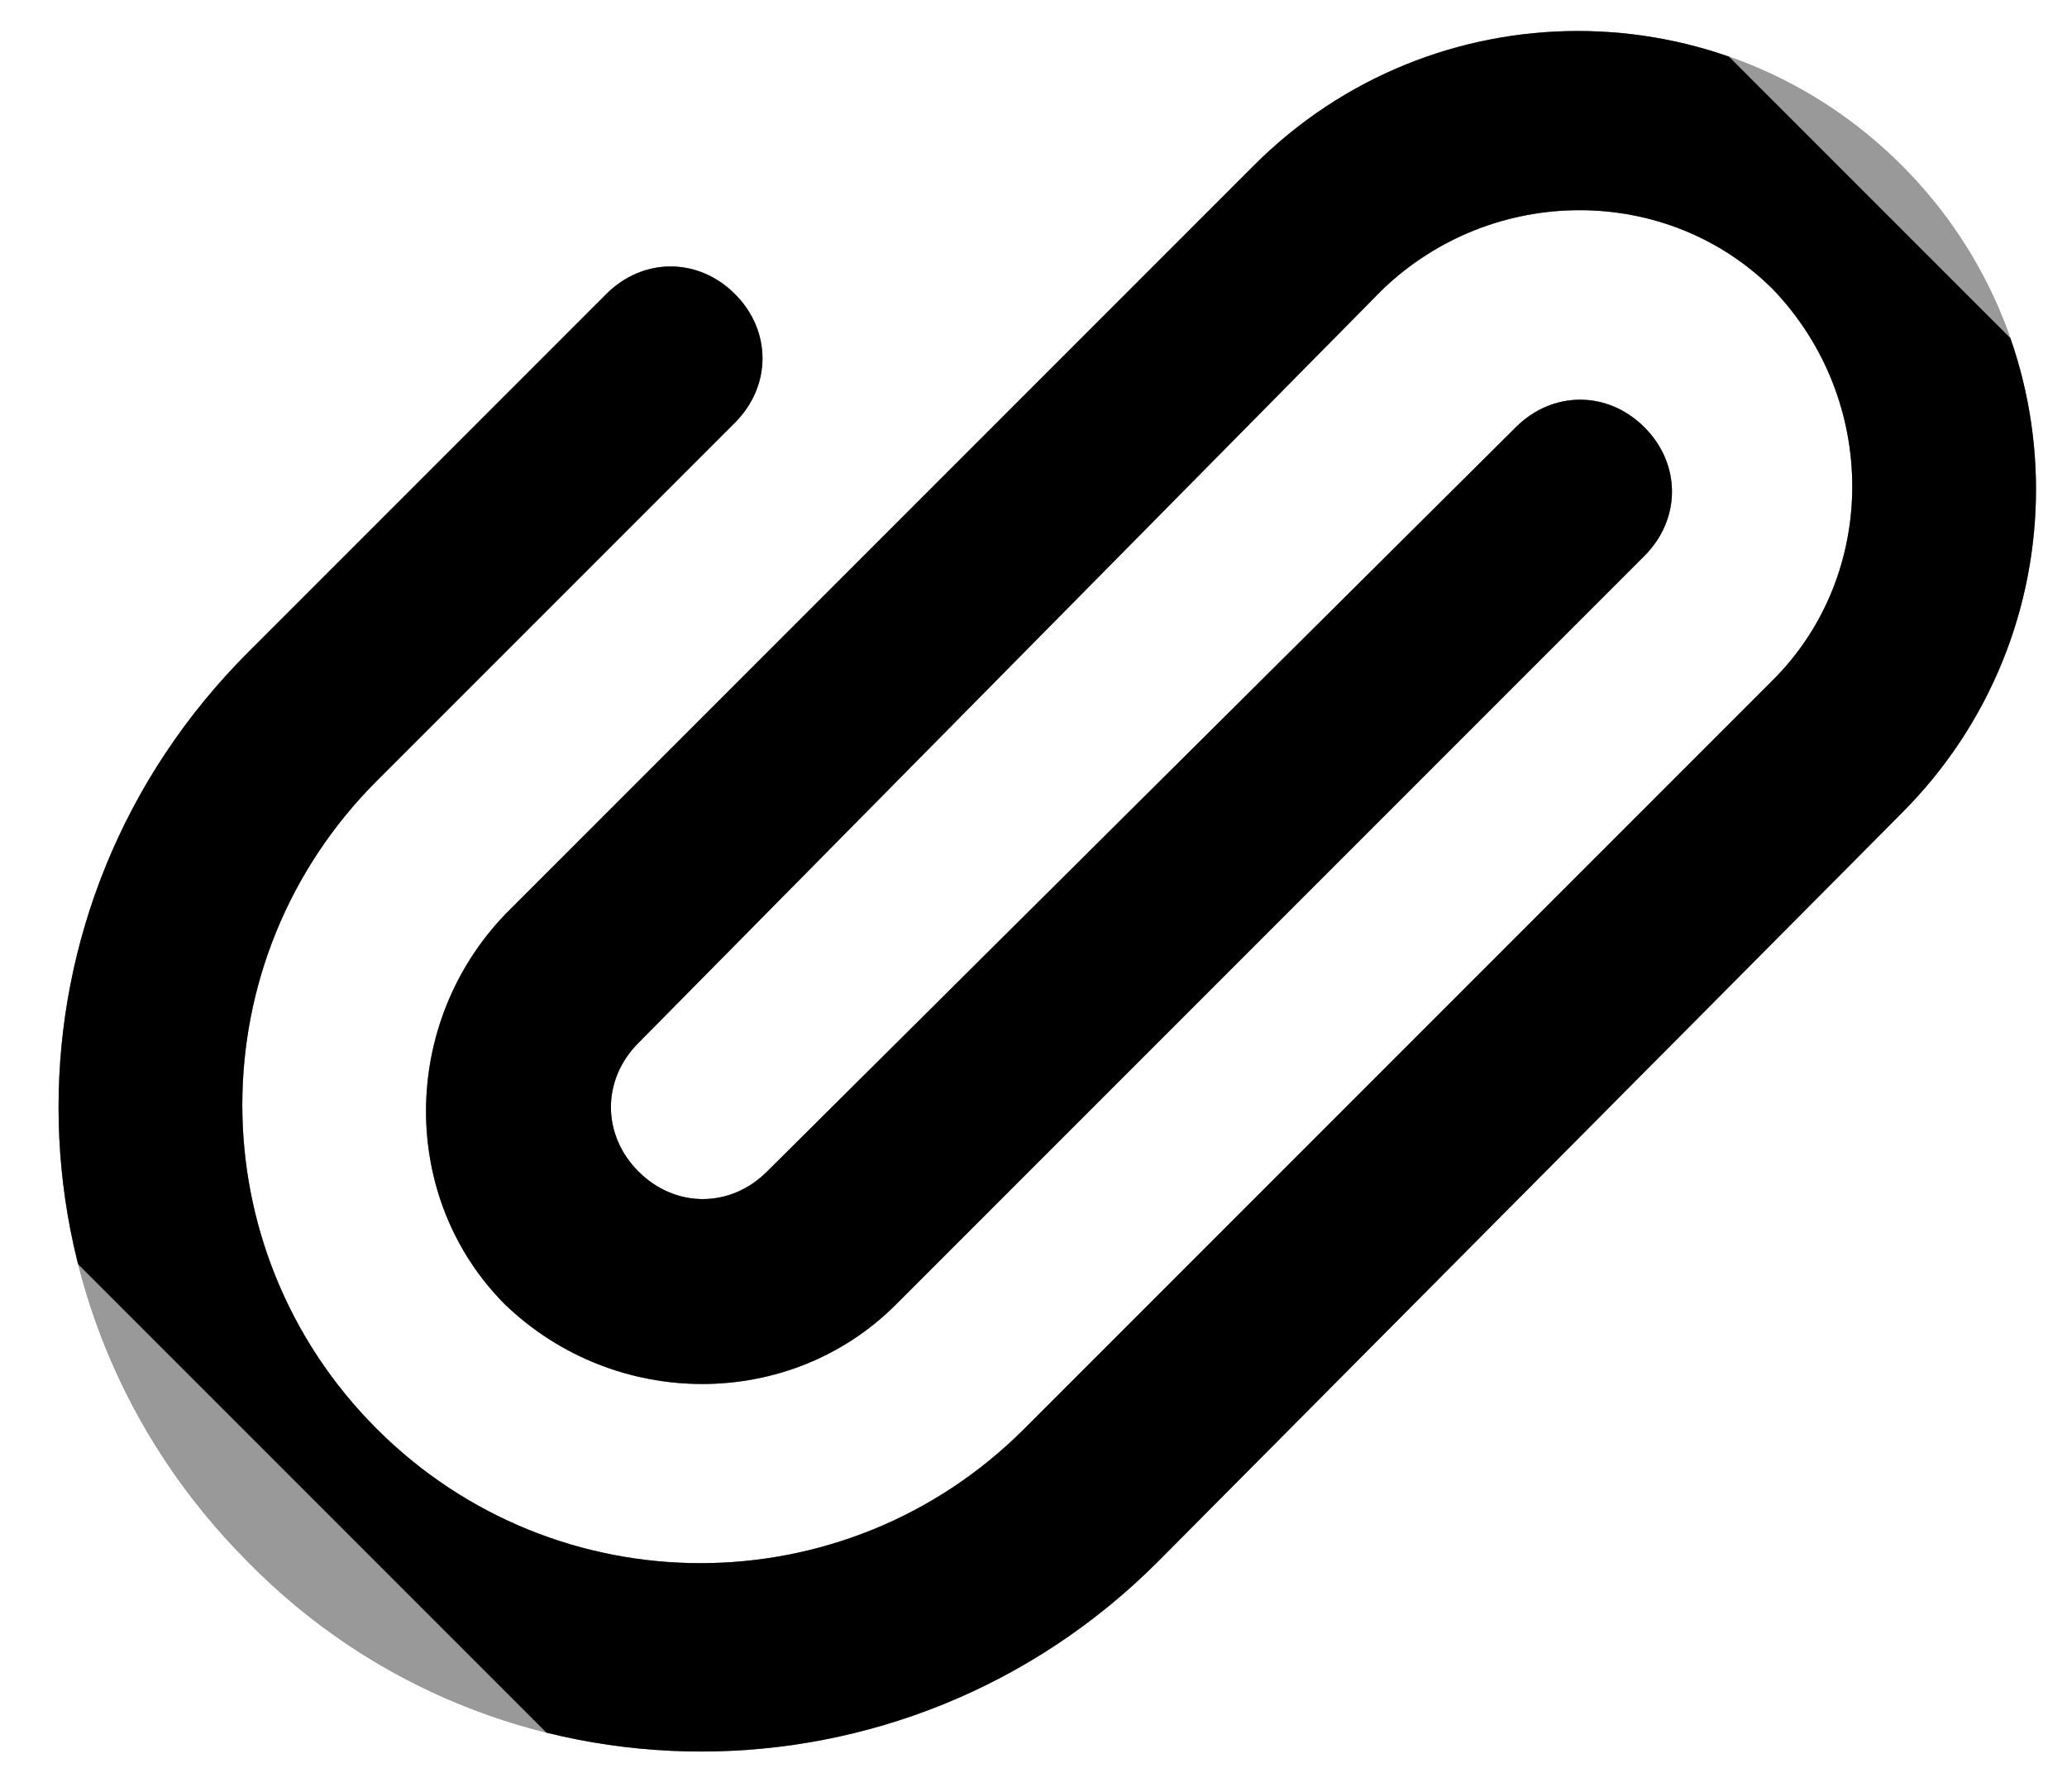
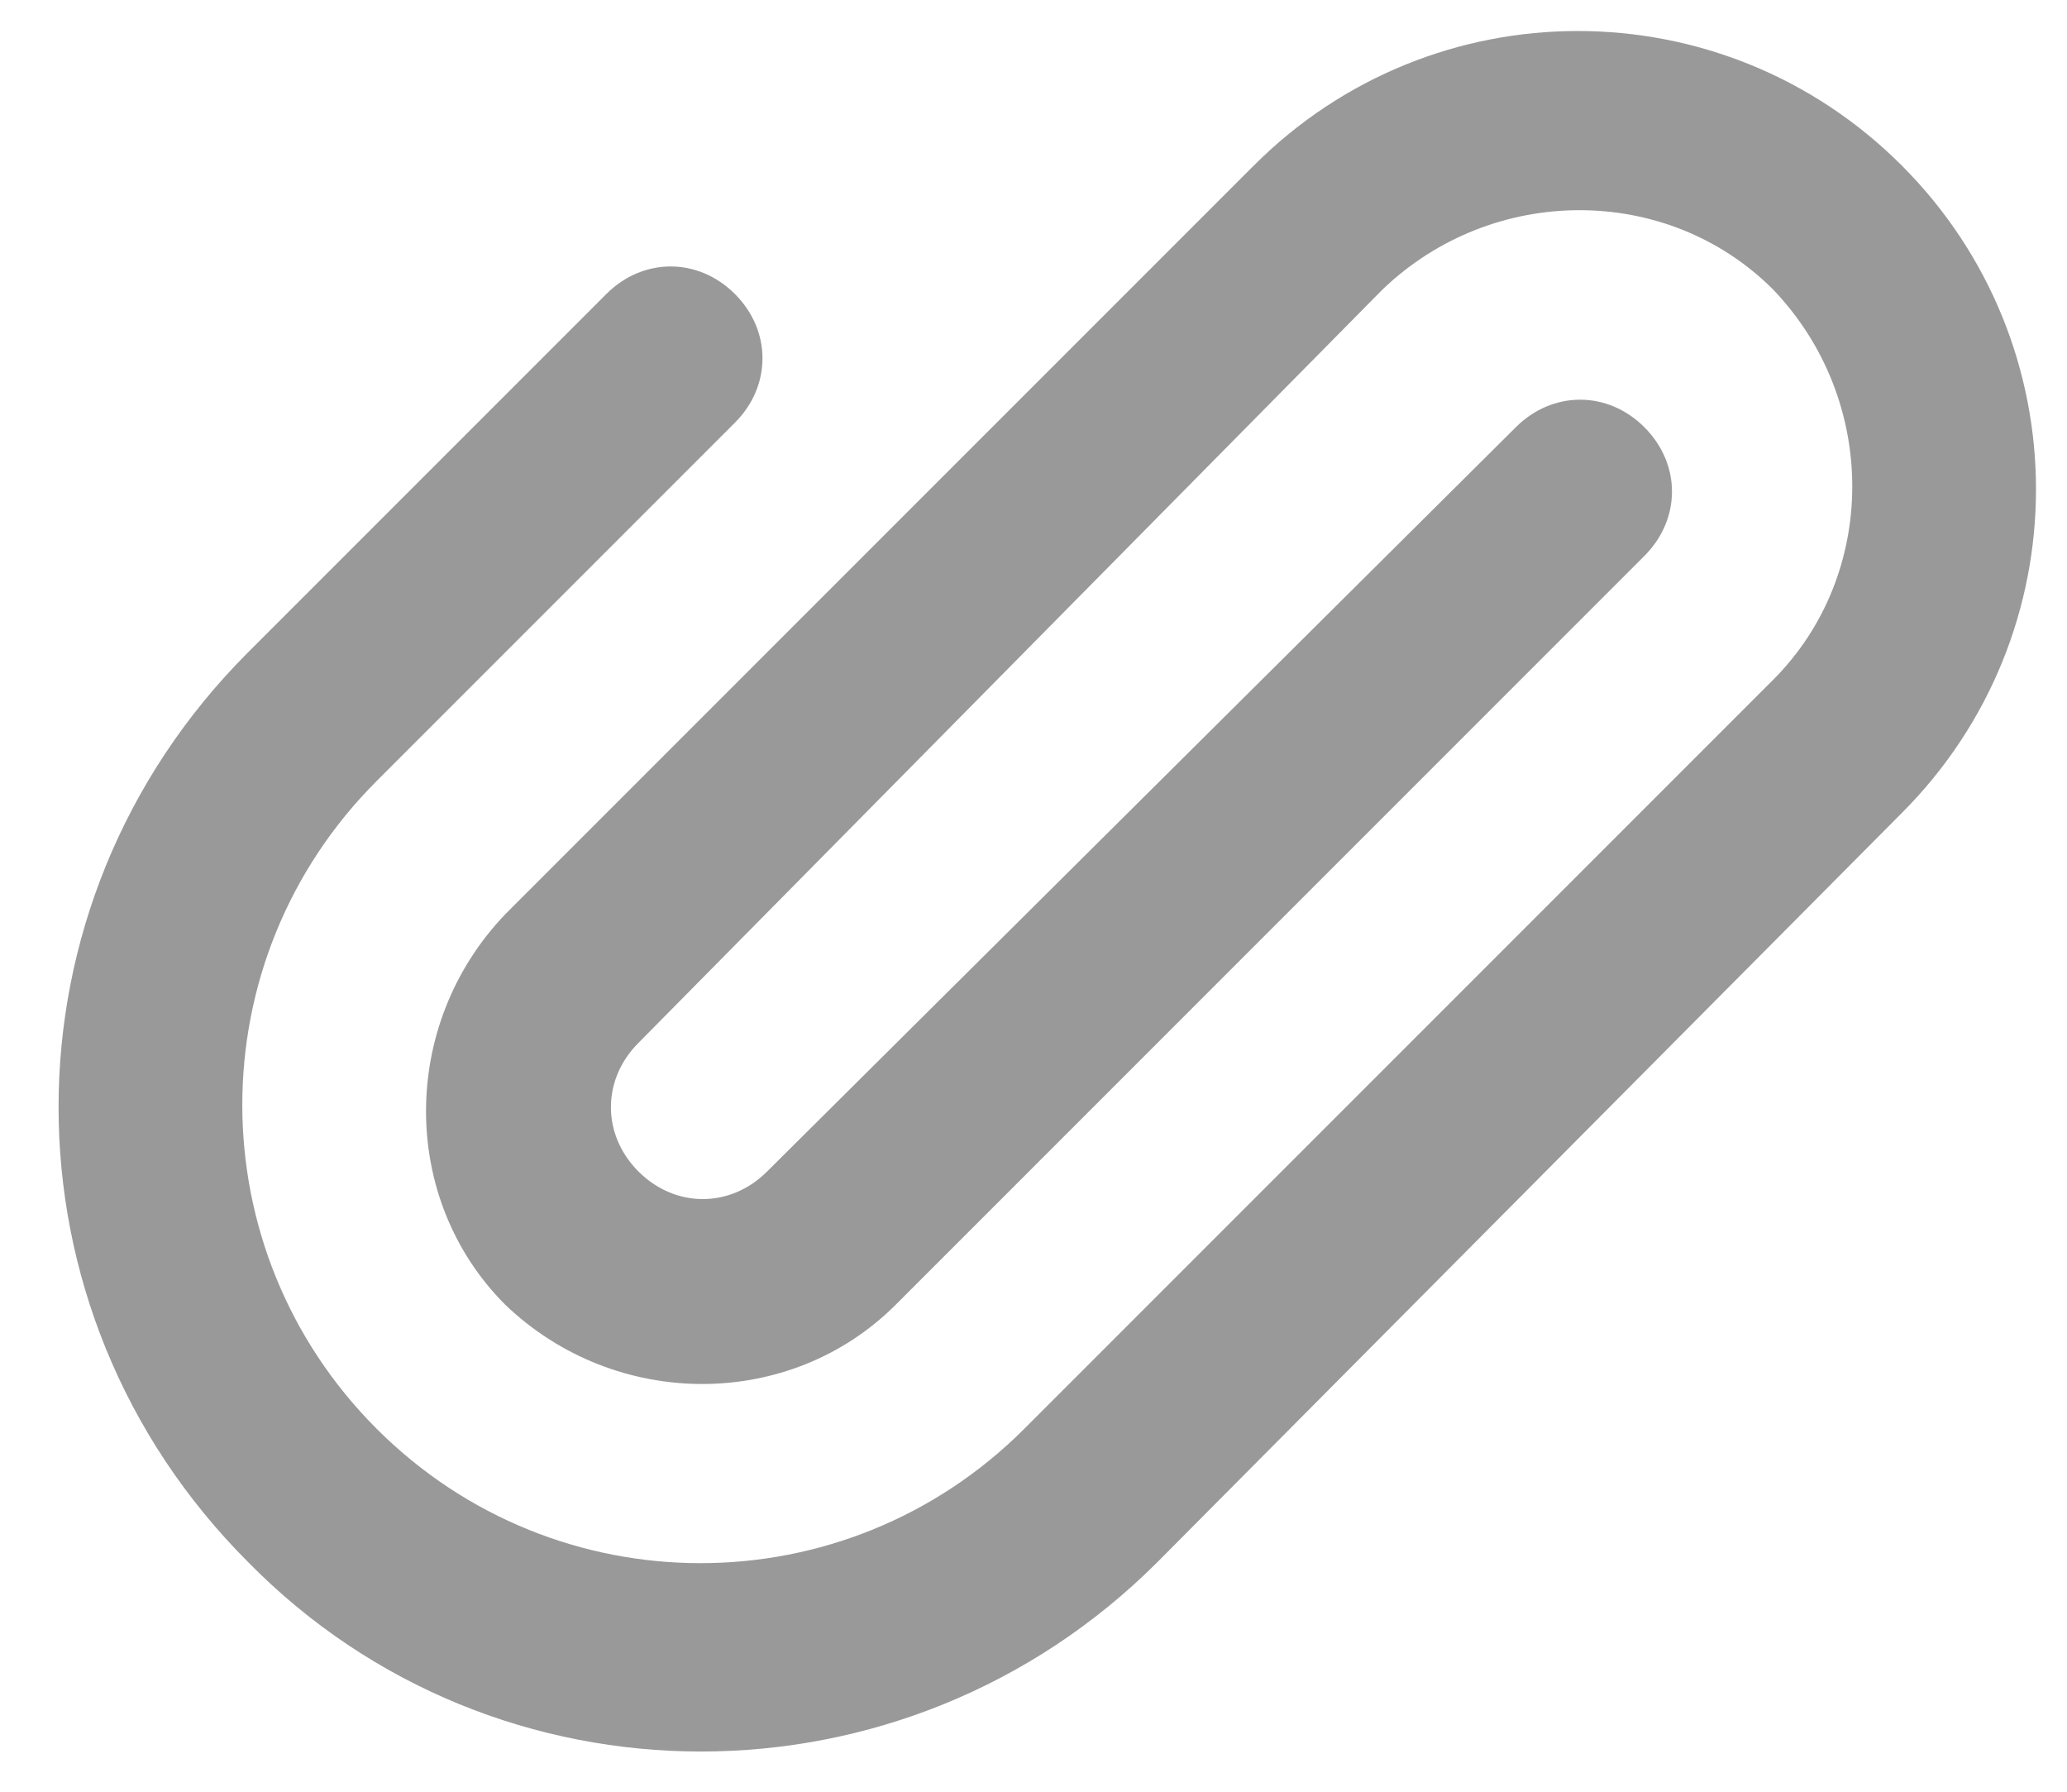
- <svg xmlns="http://www.w3.org/2000/svg" xmlns:xlink="http://www.w3.org/1999/xlink" version="1.1" id="Layer_1" x="0px" y="0px" width="45px" height="39px" viewBox="0 0 45 39" style="enable-background:new 0 0 45 39;" xml:space="preserve">
+ <svg xmlns="http://www.w3.org/2000/svg" version="1.1" id="Layer_1" x="0px" y="0px" viewBox="0 0 45 39" style="enable-background:new 0 0 45 39;" xml:space="preserve">
  <style type="text/css">
- 	.st0{clip-path:url(#SVGID_2_);}
- 	.st1{clip-path:url(#SVGID_4_);}
- 	.st2{clip-path:url(#SVGID_6_);}
- 	.st3{clip-path:url(#SVGID_8_);}
- 	.st4{clip-path:url(#SVGID_10_);}
- 	.st5{clip-path:url(#SVGID_12_);}
+   .st0{fill:#999;}
</style>
  <g>
-     <defs>
-       <path id="SVGID_1_" d="M-35.9,4l-16.3,16.3c-1.9,1.9-1.9,5.1,0,7.1c1.9,1.9,5.1,1.9,7.1,0l4-4l12.3-12.3c0.4-0.4,0.4-1,0-1.4    c-0.4-0.4-1-0.4-1.4,0l-16.3,16.3c-1.2,1.2-3.1,1.2-4.2,0c-1.2-1.2-1.2-3.1,0-4.2l16.3-16.3c2.7-2.7,7.2-2.7,9.9,0    c2.7,2.7,2.7,7.2,0,9.9l-16.3,16.3c-4.3,4.3-11.3,4.3-15.6,0s-4.3-11.3,0-15.6l7.8-7.8c0.4-0.4,0.4-1,0-1.4c-0.4-0.4-1-0.4-1.4,0    l-7.8,7.8c-5.1,5.1-5.1,13.3,0,18.4s13.3,5.1,18.4,0l16.3-16.3c3.5-3.5,3.5-9.2,0-12.7C-26.7,0.5-32.4,0.5-35.9,4z" />
-     </defs>
-     <clipPath id="SVGID_2_">
-       <use xlink:href="#SVGID_1_" style="overflow:visible;" />
-     </clipPath>
-     <g class="st0">
-       <defs>
-         <rect id="SVGID_3_" x="-435" y="-216" width="1167" height="466" />
-       </defs>
-       <clipPath id="SVGID_4_">
-         <use xlink:href="#SVGID_3_" style="overflow:visible;" />
-       </clipPath>
-     </g>
-   </g>
-   <g>
-     <defs>
-       <path id="SVGID_5_" d="M5.4,34c-5.5-5.5-5.5-14.3,0-19.8l7.8-7.8c0.8-0.8,2-0.8,2.8,0c0.8,0.8,0.8,2,0,2.8l-7.8,7.8    c-3.9,3.9-3.9,10.2,0,14.1s10.2,3.9,14.1,0l16.3-16.3c2.3-2.3,2.3-6.1,0-8.5c-2.3-2.3-6.1-2.3-8.5,0L13.9,22.7    c-0.8,0.8-0.8,2,0,2.8s2,0.8,2.8,0L33,9.3c0.8-0.8,2-0.8,2.8,0c0.8,0.8,0.8,2,0,2.8L19.5,28.4c-2.3,2.3-6.1,2.3-8.5,0    c-2.3-2.3-2.3-6.1,0-8.5L27.3,3.6c3.9-3.9,10.2-3.9,14.1,0c3.9,3.9,3.9,10.2,0,14.1L25.2,34C19.7,39.5,10.8,39.5,5.4,34" />
-     </defs>
-     <use xlink:href="#SVGID_5_" style="overflow:visible;fill-rule:evenodd;clip-rule:evenodd;fill:#999999;" />
-     <clipPath id="SVGID_6_">
-       <use xlink:href="#SVGID_5_" style="overflow:visible;" />
-     </clipPath>
-     <g class="st2">
-       <defs>
-         <rect id="SVGID_7_" x="0.5" y="-0.1" width="44" height="39" />
-       </defs>
-       <use xlink:href="#SVGID_7_" style="overflow:visible;fill:#999999;" />
-       <clipPath id="SVGID_8_">
-         <use xlink:href="#SVGID_7_" style="overflow:visible;" />
-       </clipPath>
-       <rect x="-6.5" y="-1.6" transform="matrix(0.7071 -0.7071 0.7071 0.7071 -5.8688 20.6563)" class="st3" width="57" height="38" />
-     </g>
+     <path id="SVGID_5_" class="st0" d="M5.4,34c-5.5-5.5-5.5-14.3,0-19.8l7.8-7.8c0.8-0.8,2-0.8,2.8,0s0.8,2,0,2.8L8.2,17     c-3.9,3.9-3.9,10.2,0,14.1s10.2,3.9,14.1,0l16.3-16.3c2.3-2.3,2.3-6.1,0-8.5c-2.3-2.3-6.1-2.3-8.5,0L13.9,22.7     c-0.8,0.8-0.8,2,0,2.8s2,0.8,2.8,0L33,9.3c0.8-0.8,2-0.8,2.8,0s0.8,2,0,2.8L19.5,28.4c-2.3,2.3-6.1,2.3-8.5,0     c-2.3-2.3-2.3-6.1,0-8.5L27.3,3.6c3.9-3.9,10.2-3.9,14.1,0s3.9,10.2,0,14.1L25.2,34C19.7,39.5,10.8,39.5,5.4,34" />
  </g>
</svg>
